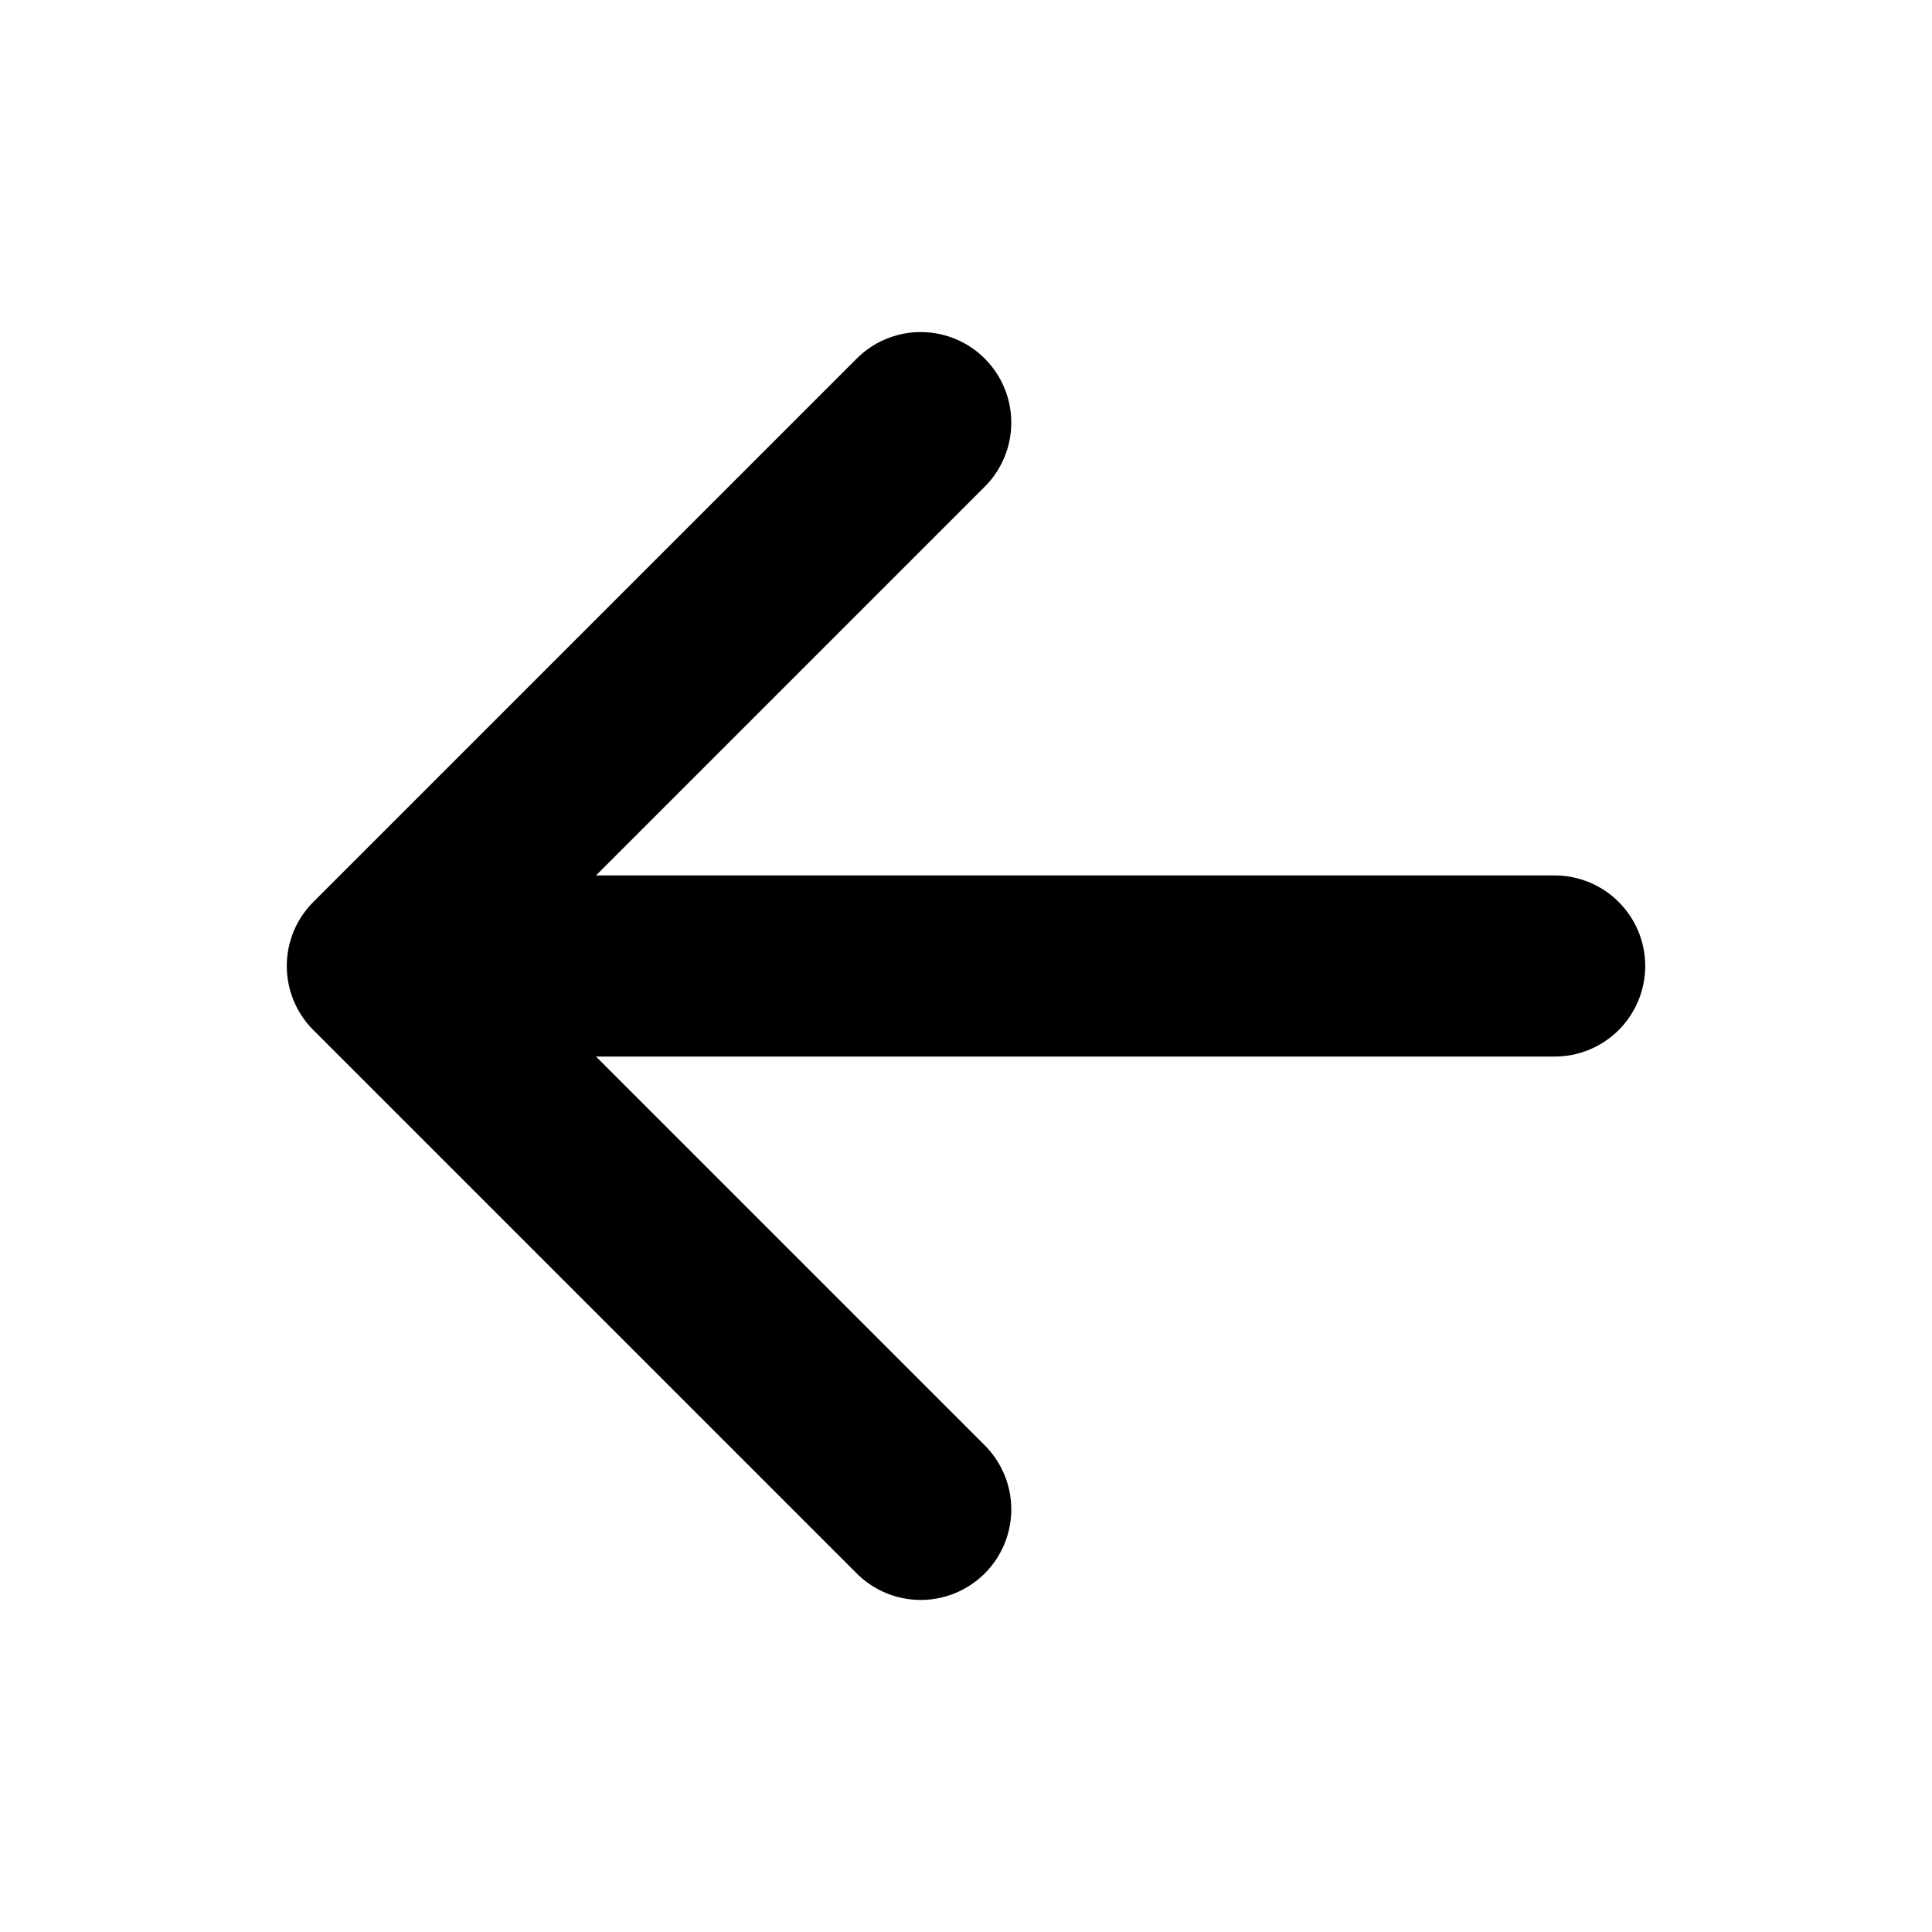
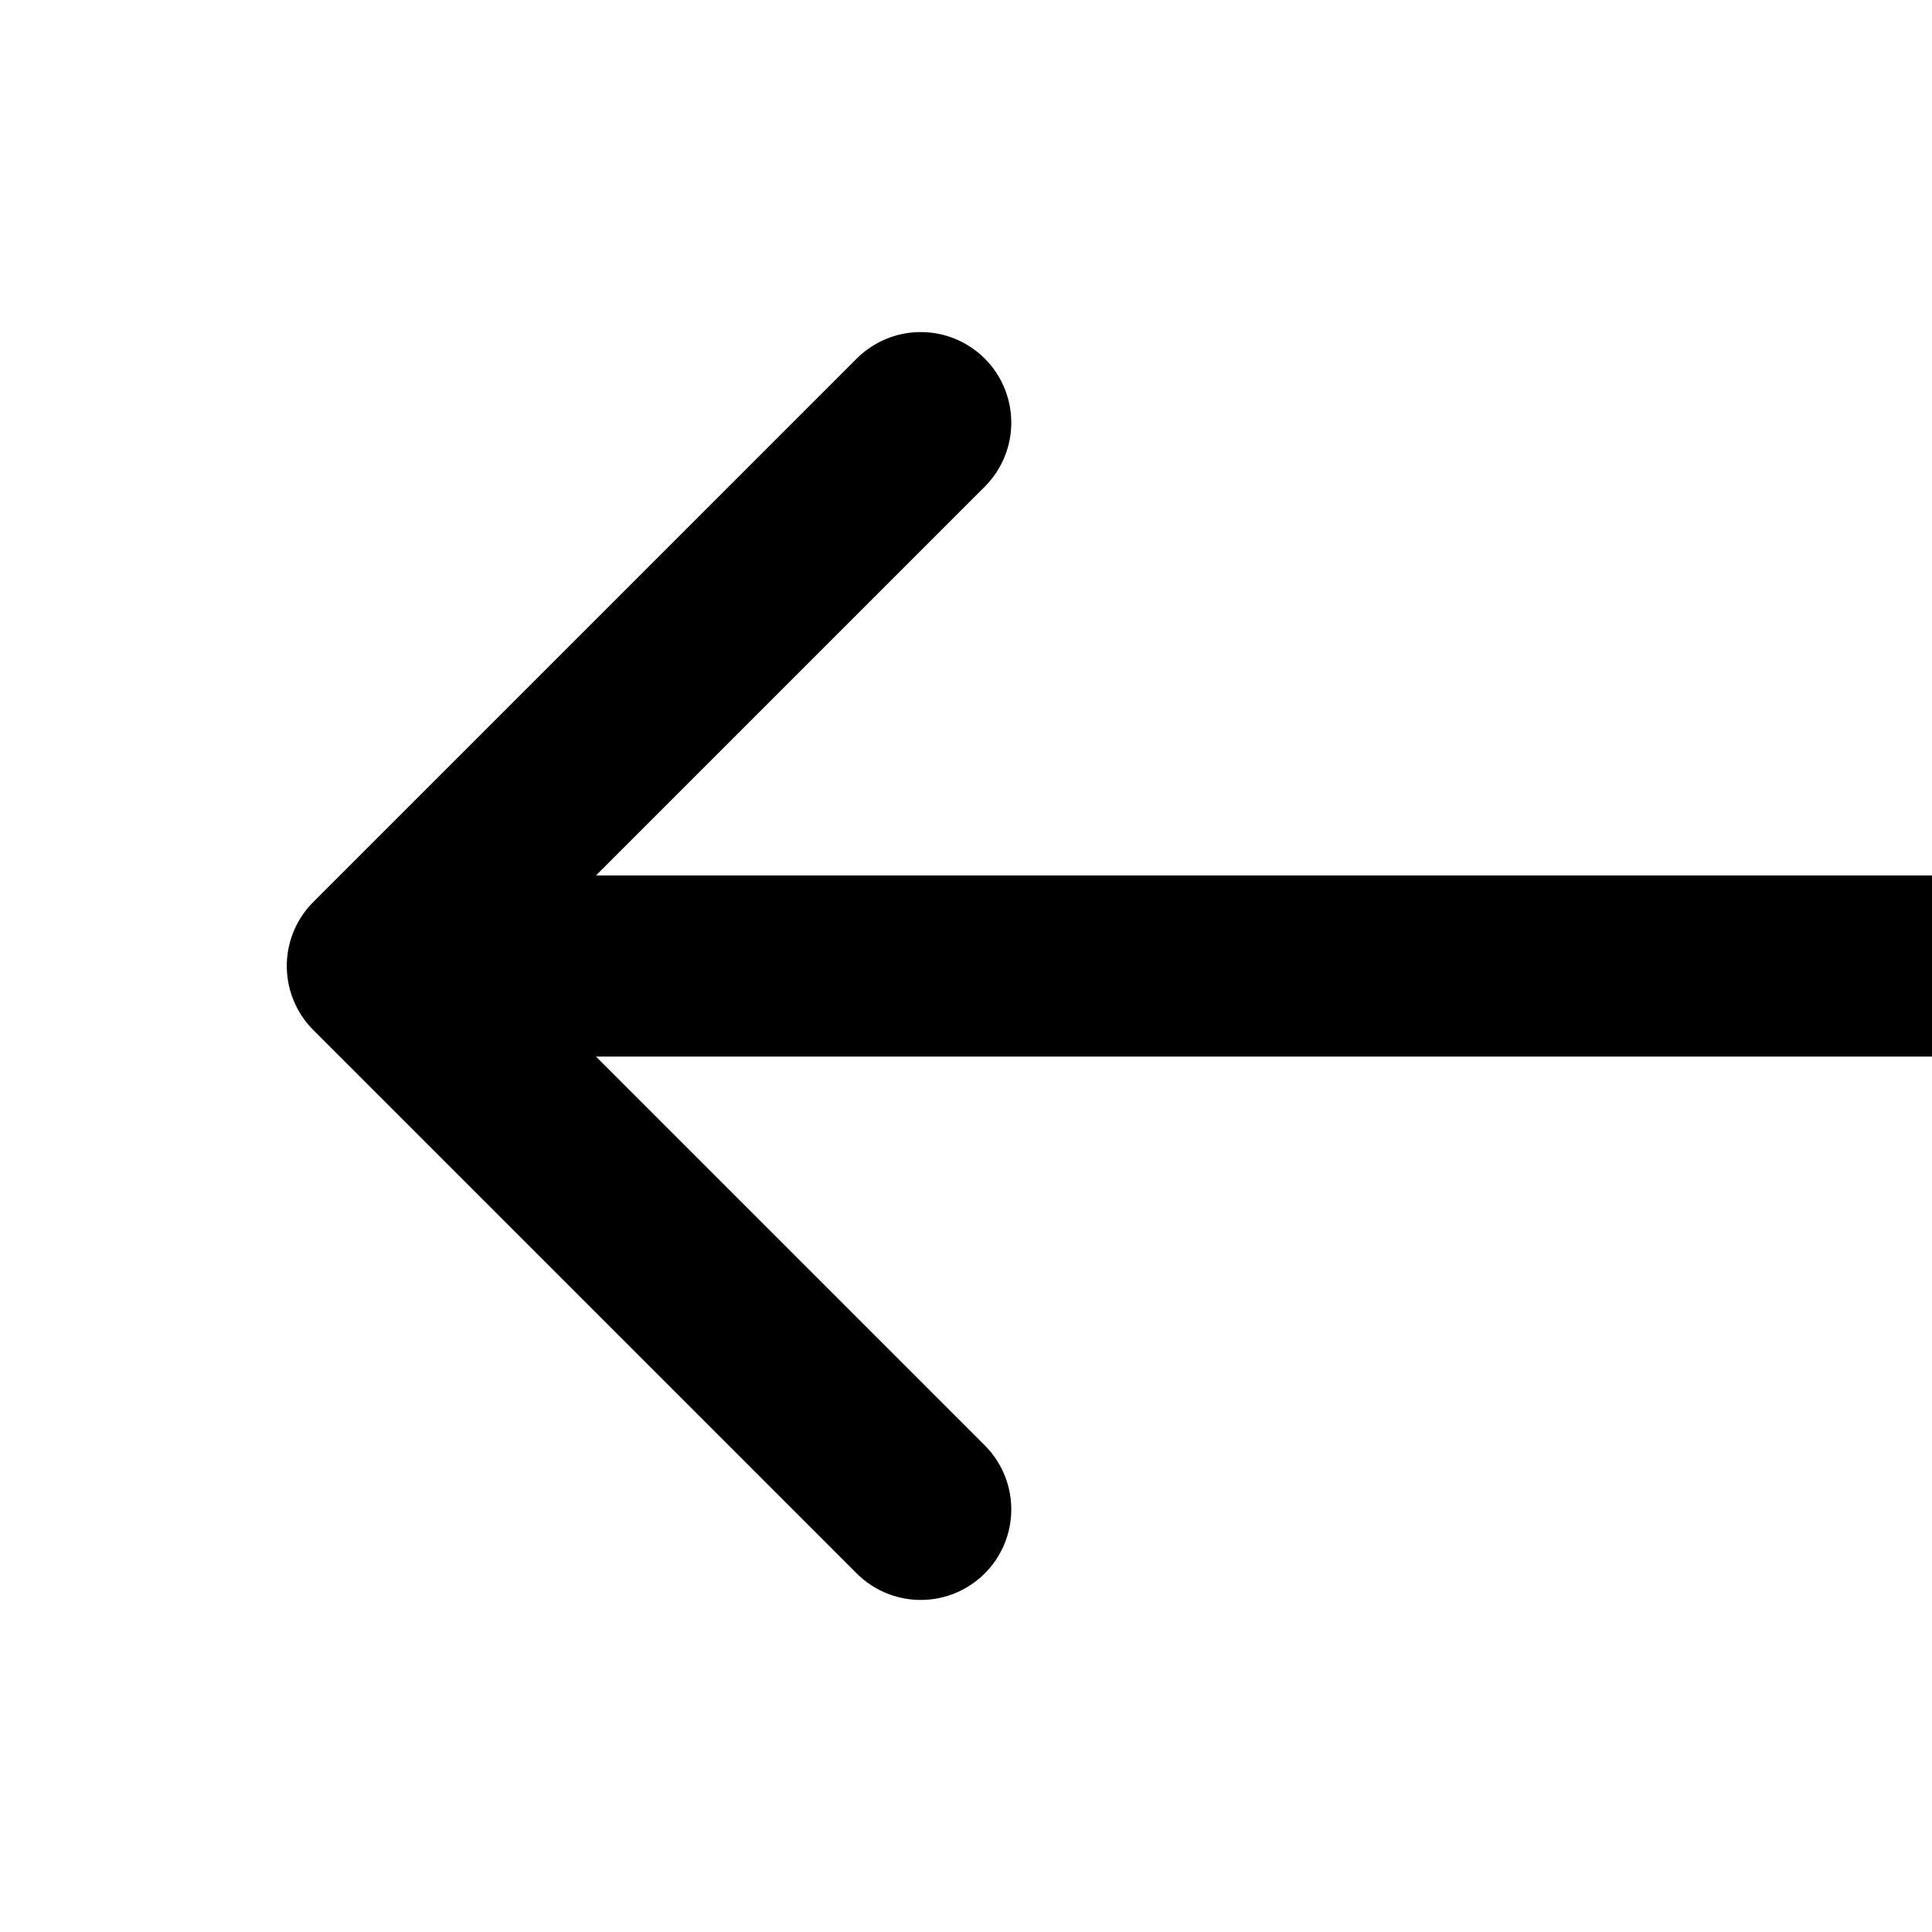
<svg xmlns="http://www.w3.org/2000/svg" class="ionicon" viewBox="0 0 512 512">
-   <path fill="none" stroke="currentColor" stroke-linecap="round" stroke-linejoin="round" stroke-width="48" d="M244 400L100 256l144-144M120 256h292" />
+   <path fill="none" stroke="currentColor" stroke-linecap="round" stroke-linejoin="round" stroke-width="48" d="M244 400L100 256l144-144M120 256h450" />
</svg>
